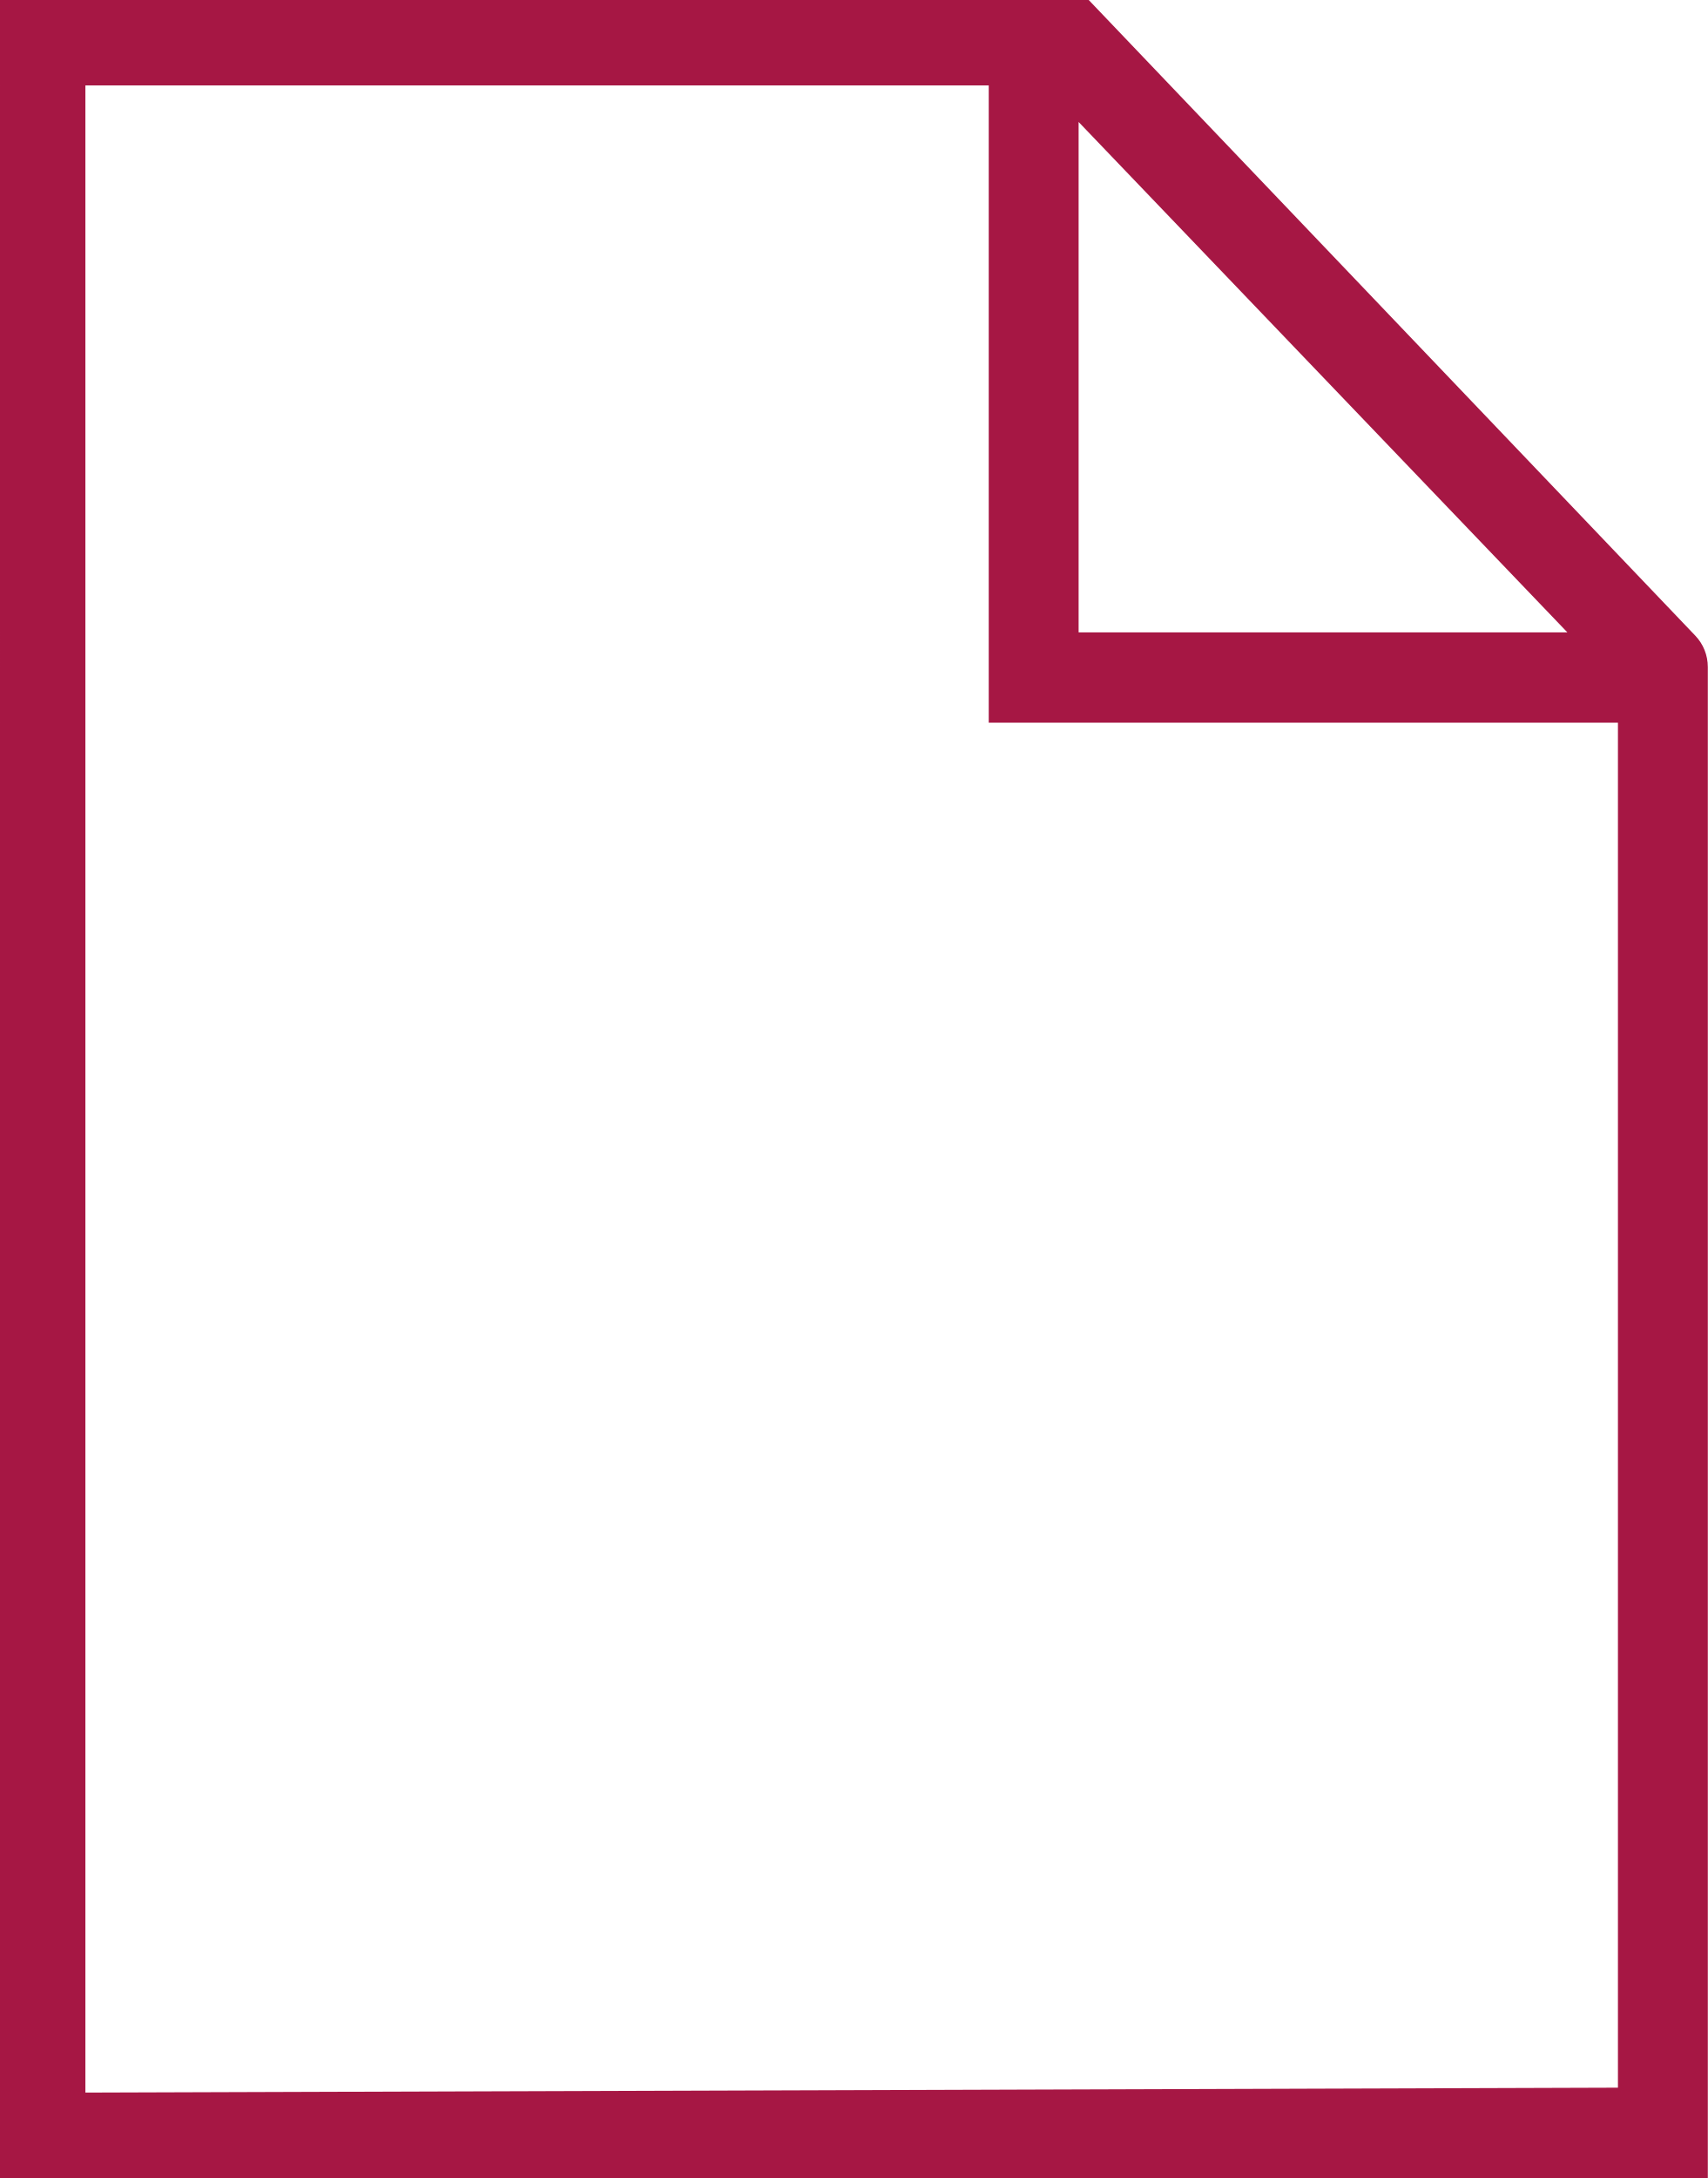
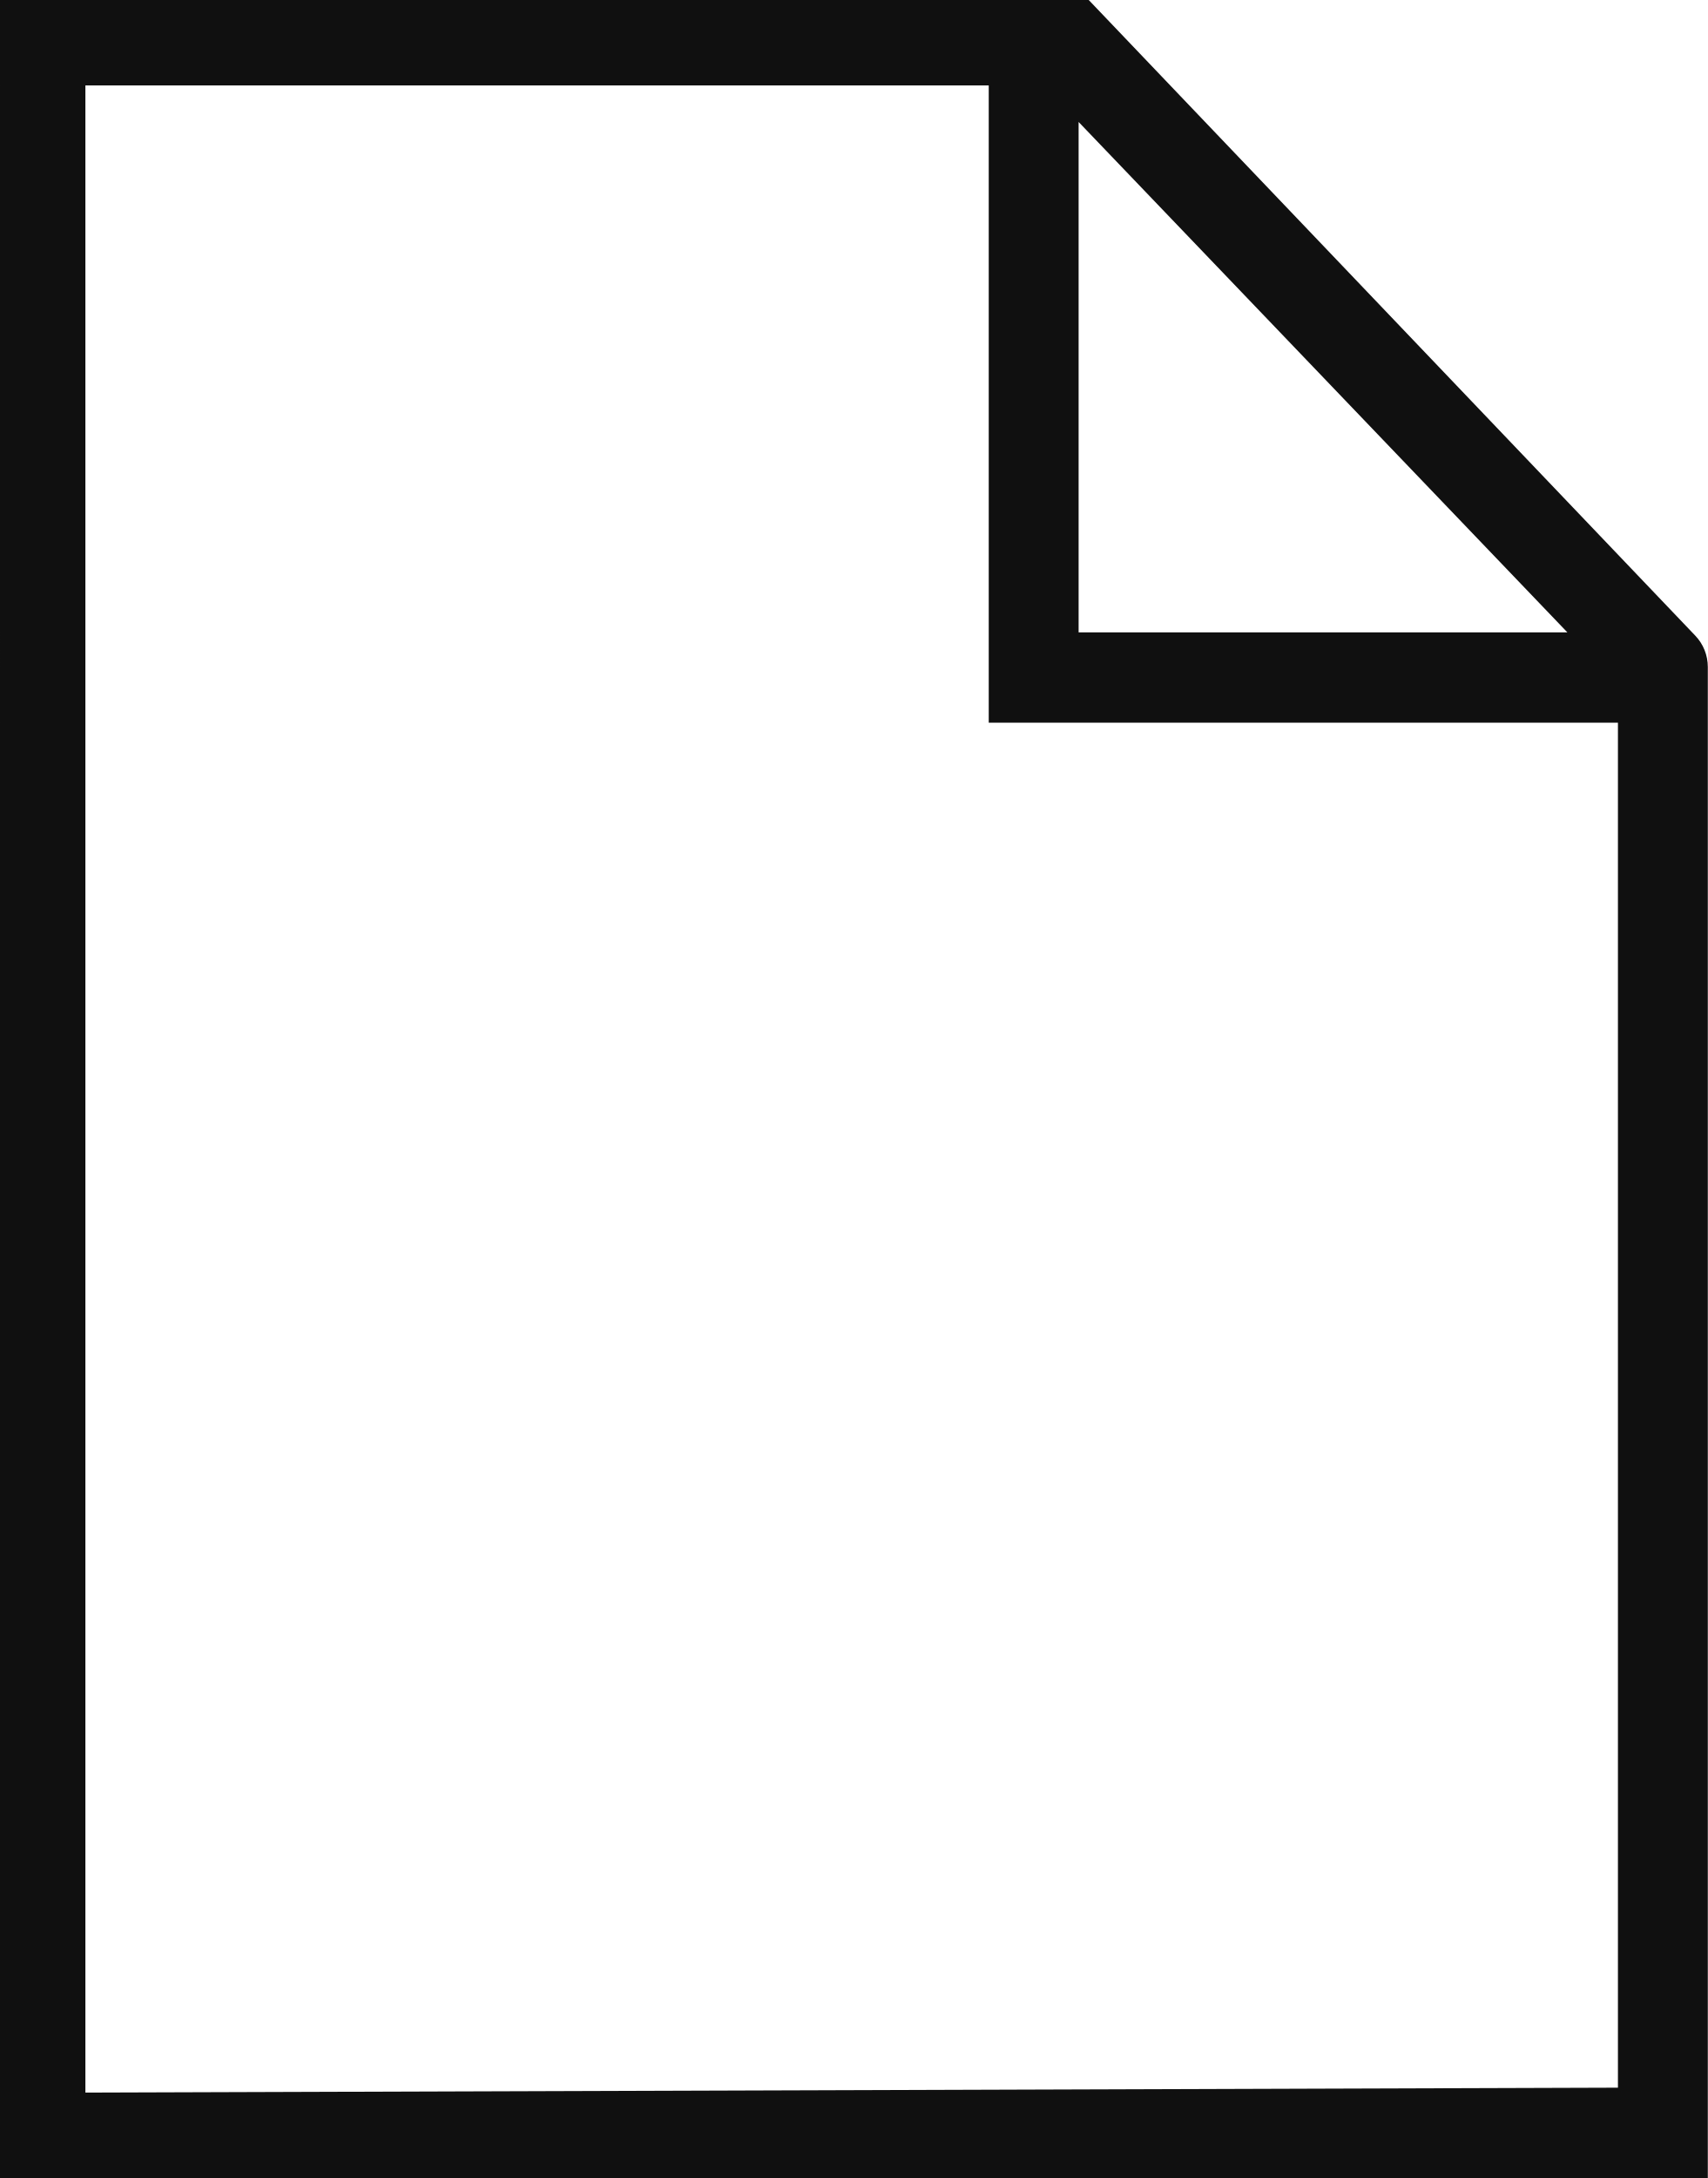
<svg xmlns="http://www.w3.org/2000/svg" width="40" height="51" viewBox="0 0 40 51" fill="none">
-   <path fill-rule="evenodd" clip-rule="evenodd" d="M39.706 14.884L25.5 0L4.218 0C4.3869e-05 0 1.5 0 4.29153e-05 0L0 51L40 51V15.618C40 15.344 39.895 15.081 39.706 14.884ZM25.263 2.856L36.711 14.808H25.263V2.856ZM37.895 48.885V16.923H23.158V2H2V49L37.895 48.885Z" fill="#A61744" />
+   <path fill-rule="evenodd" clip-rule="evenodd" d="M39.706 14.884L25.5 0L4.218 0C4.3869e-05 0 1.5 0 4.29153e-05 0L0 51L40 51V15.618C40 15.344 39.895 15.081 39.706 14.884ZM25.263 2.856L36.711 14.808H25.263V2.856ZM37.895 48.885V16.923H23.158V2H2V49L37.895 48.885Z" fill="#101010" />
</svg>
